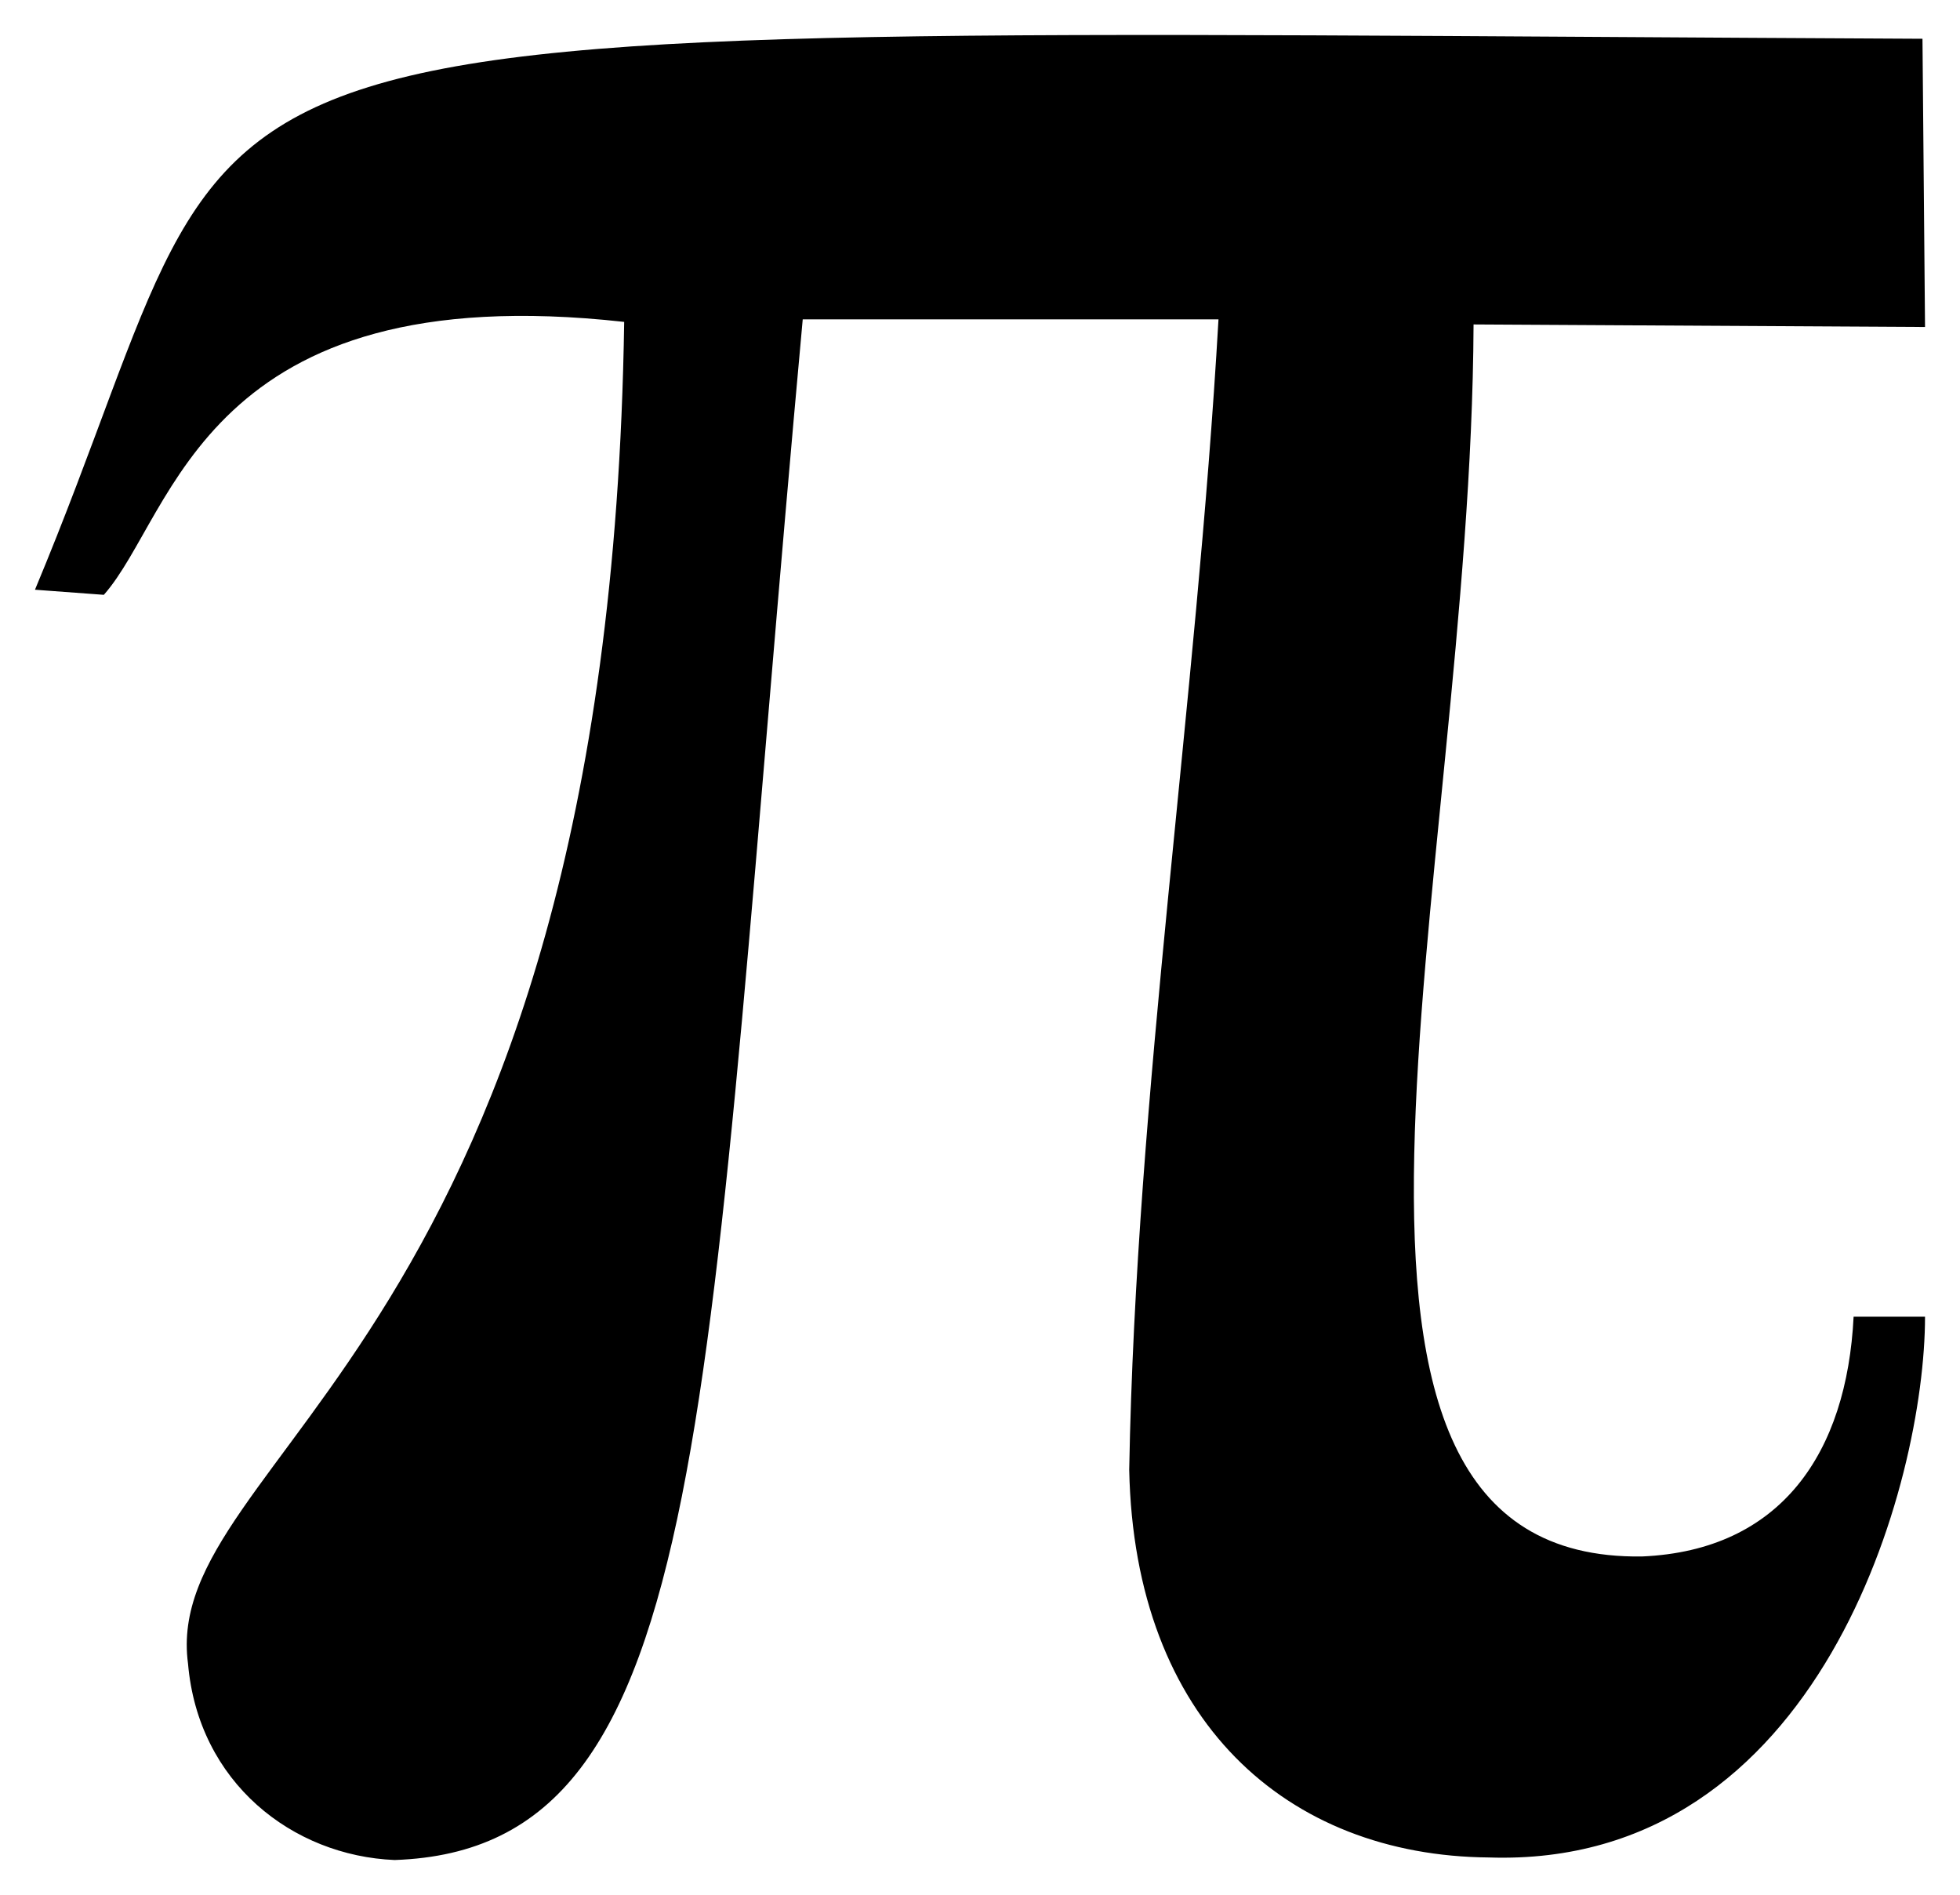
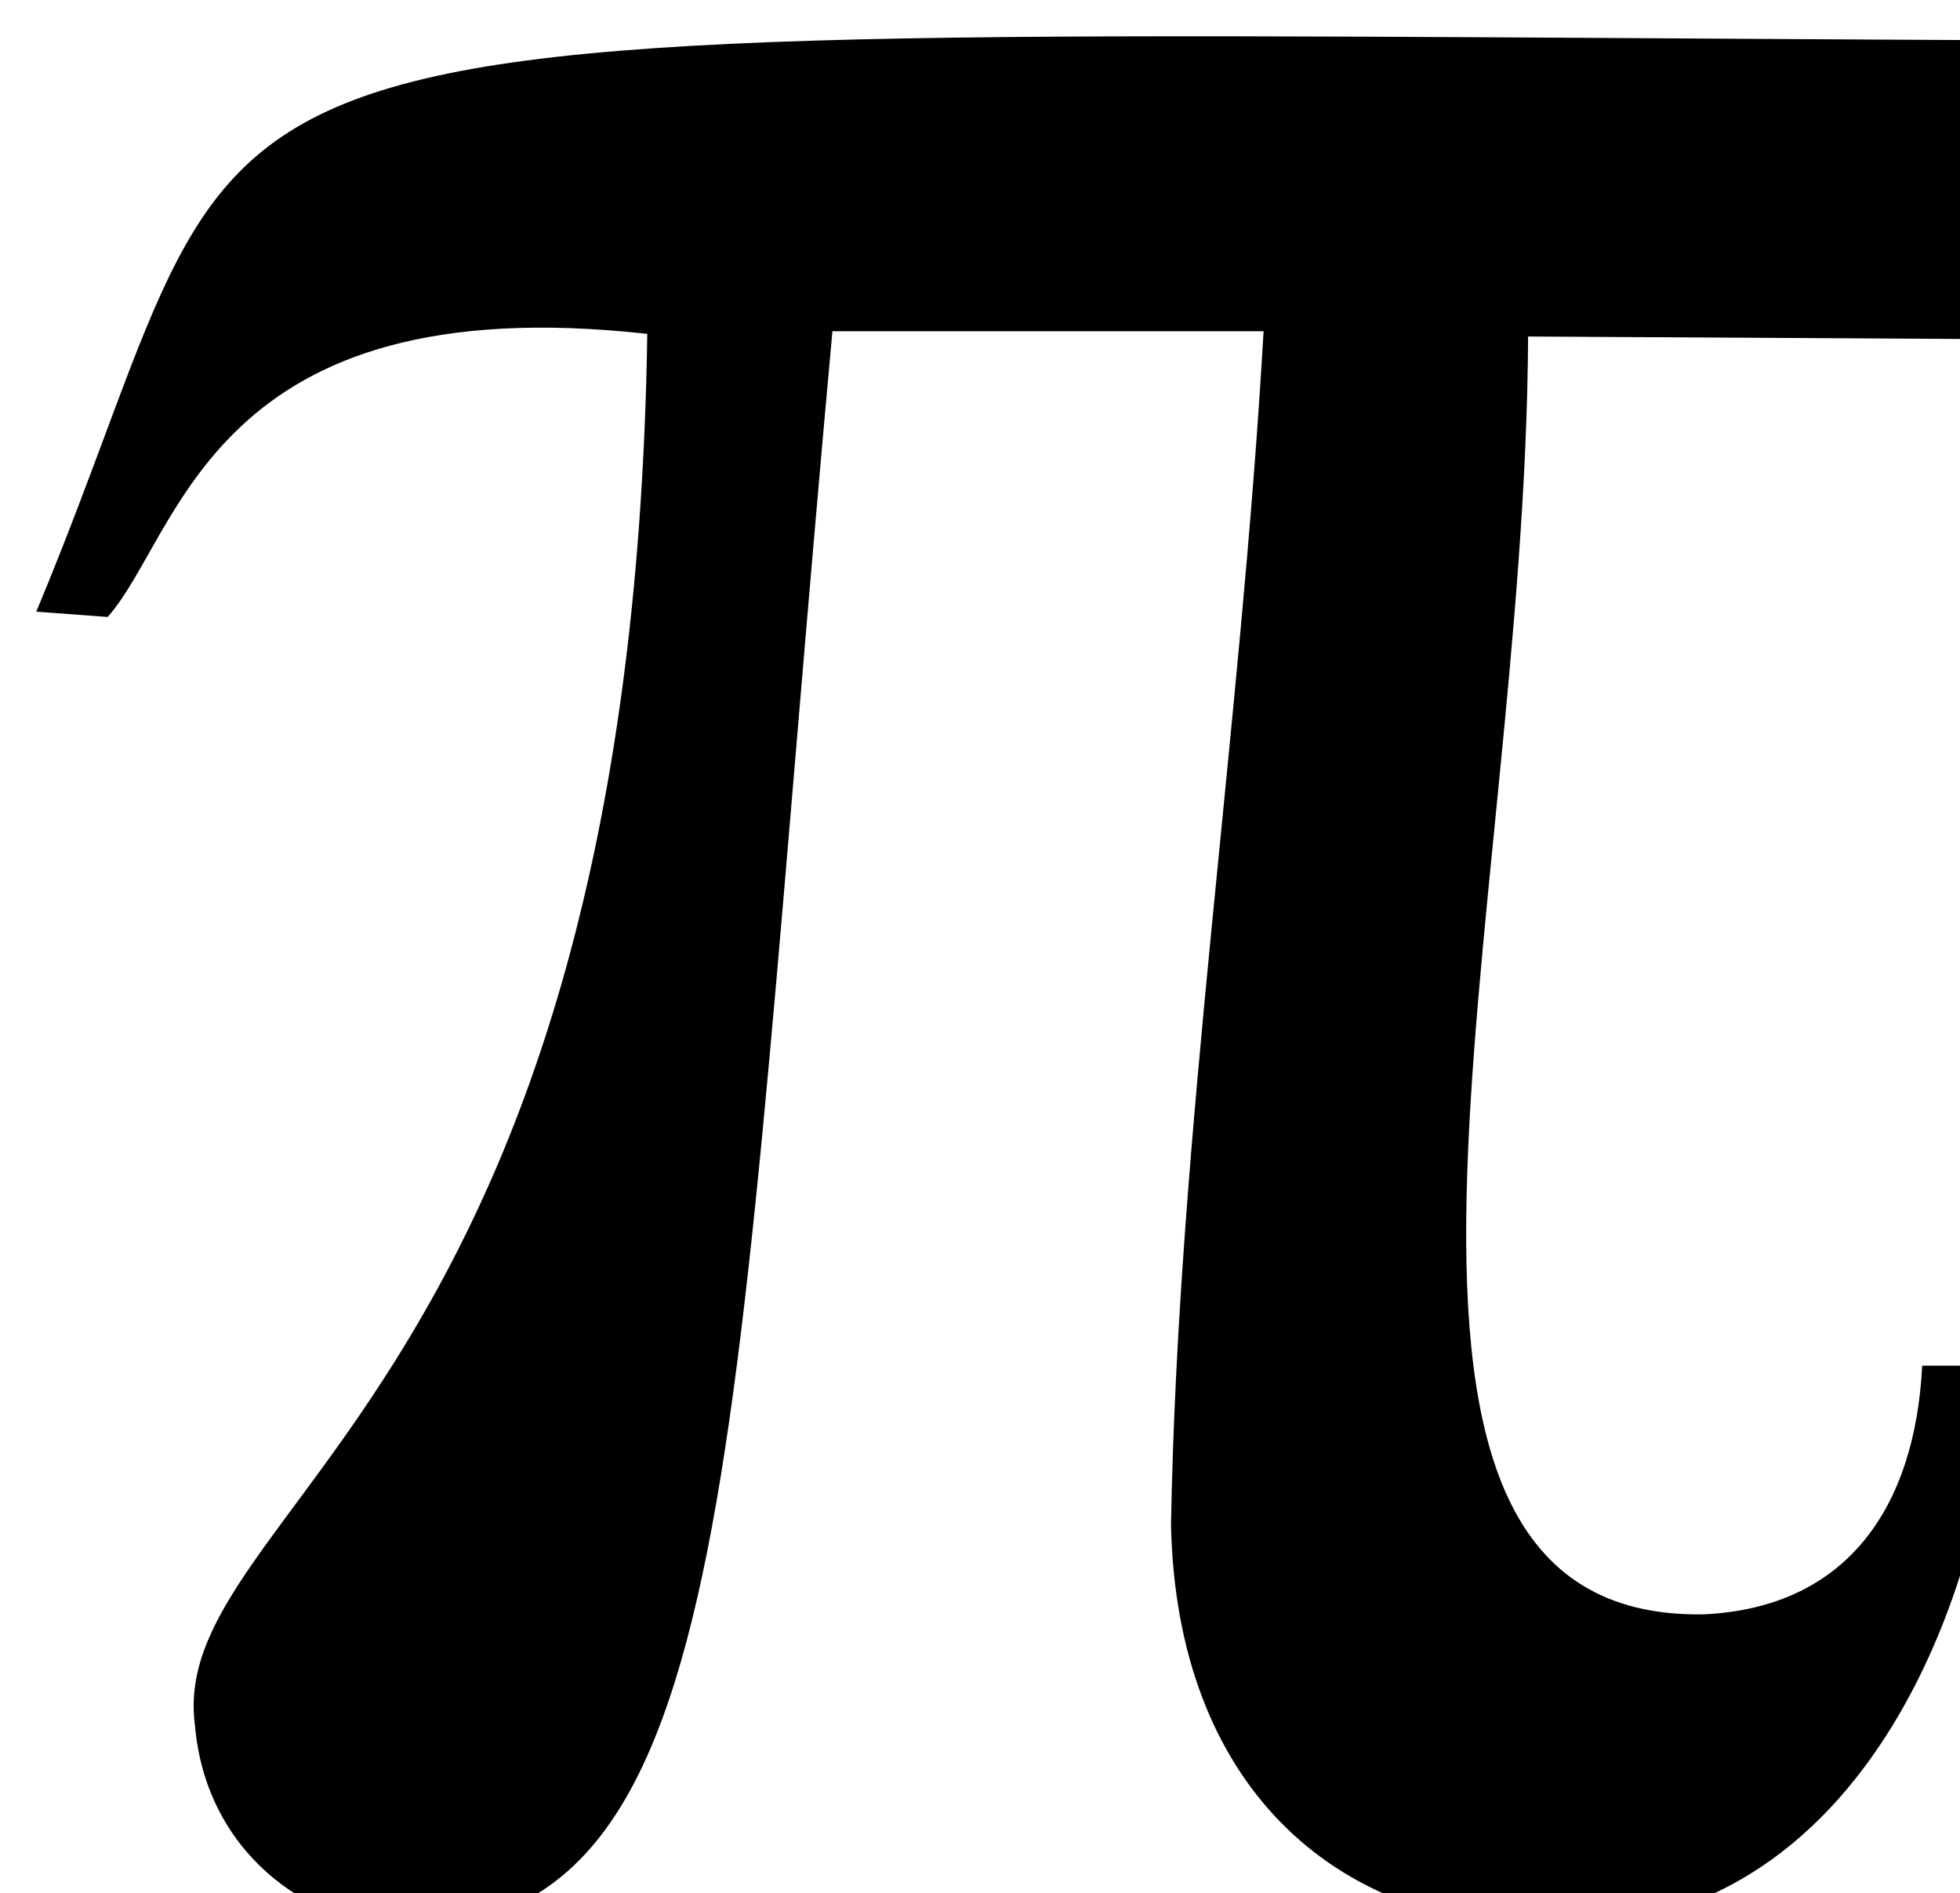
- <svg xmlns="http://www.w3.org/2000/svg" version="1.1" height="568.88px" width="588.42px">
-   <path style="fill:black; stroke:none" d="M 10.5,177.038 L 31.175,178.57 C 52.616,154.321 61.039,82.596 187.388,96.635 C 182.793,403.956 48.021,436.372 56.445,499.419 C 59.508,535.154 87.84,557.106 118.47,558.382 C 215.21,555.064 210.871,424.631 240.99,95.869 L 365.808,95.869 C 359.171,211.752 341.048,327.636 339.006,441.222 C 340.538,516.776 386.483,557.106 446.977,557.616 C 546.525,560.934 577.92,444.796 577.92,395.277 L 556.479,395.277 C 554.437,436.117 534.783,465.471 492.922,467.258 C 378.825,468.789 441.617,266.631 442.383,97.4 L 577.92,98.166 L 577.155,11.636 C 13.807,8.908 85.312,-2.137 10.5,177.038 z" />
+ <svg xmlns="http://www.w3.org/2000/svg" viewbox="0 0 512 512">
+   <path d="M 10.5,177.038 L 31.175,178.57 C 52.616,154.321 61.039,82.596 187.388,96.635 C 182.793,403.956 48.021,436.372 56.445,499.419 C 59.508,535.154 87.84,557.106 118.47,558.382 C 215.21,555.064 210.871,424.631 240.99,95.869 L 365.808,95.869 C 359.171,211.752 341.048,327.636 339.006,441.222 C 340.538,516.776 386.483,557.106 446.977,557.616 C 546.525,560.934 577.92,444.796 577.92,395.277 L 556.479,395.277 C 554.437,436.117 534.783,465.471 492.922,467.258 C 378.825,468.789 441.617,266.631 442.383,97.4 L 577.92,98.166 L 577.155,11.636 C 13.807,8.908 85.312,-2.137 10.5,177.038 z" />
</svg>
